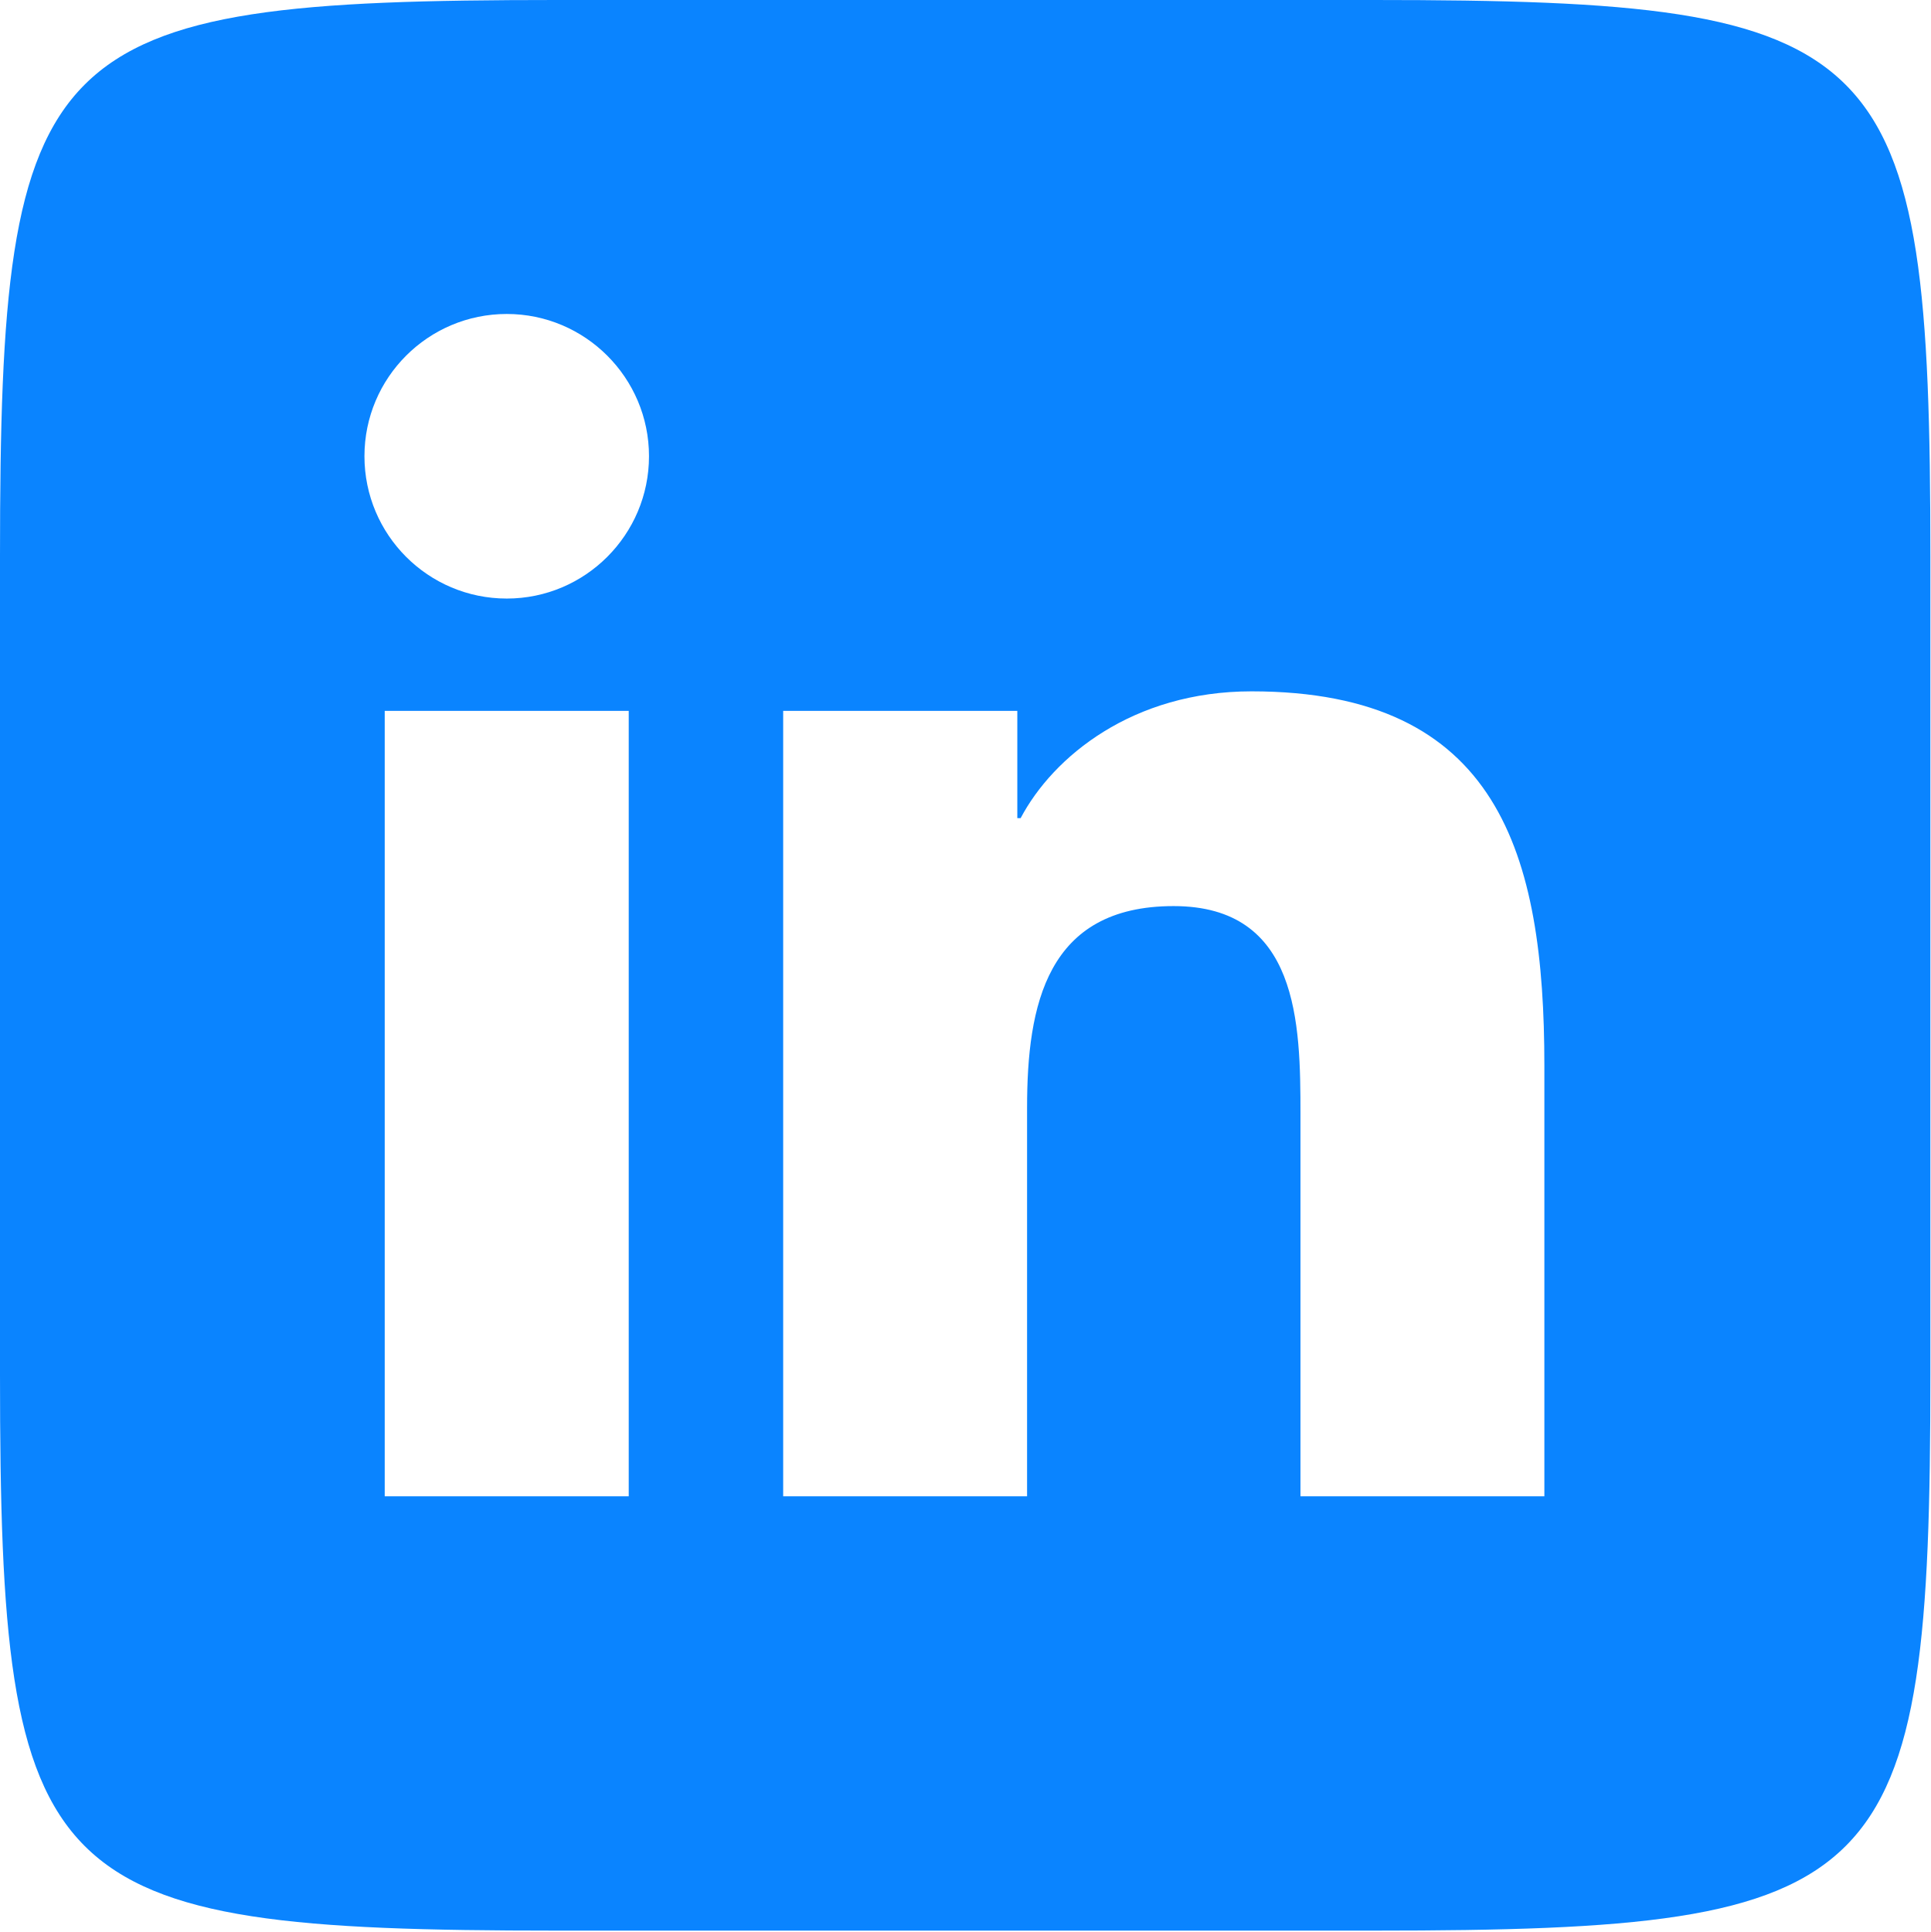
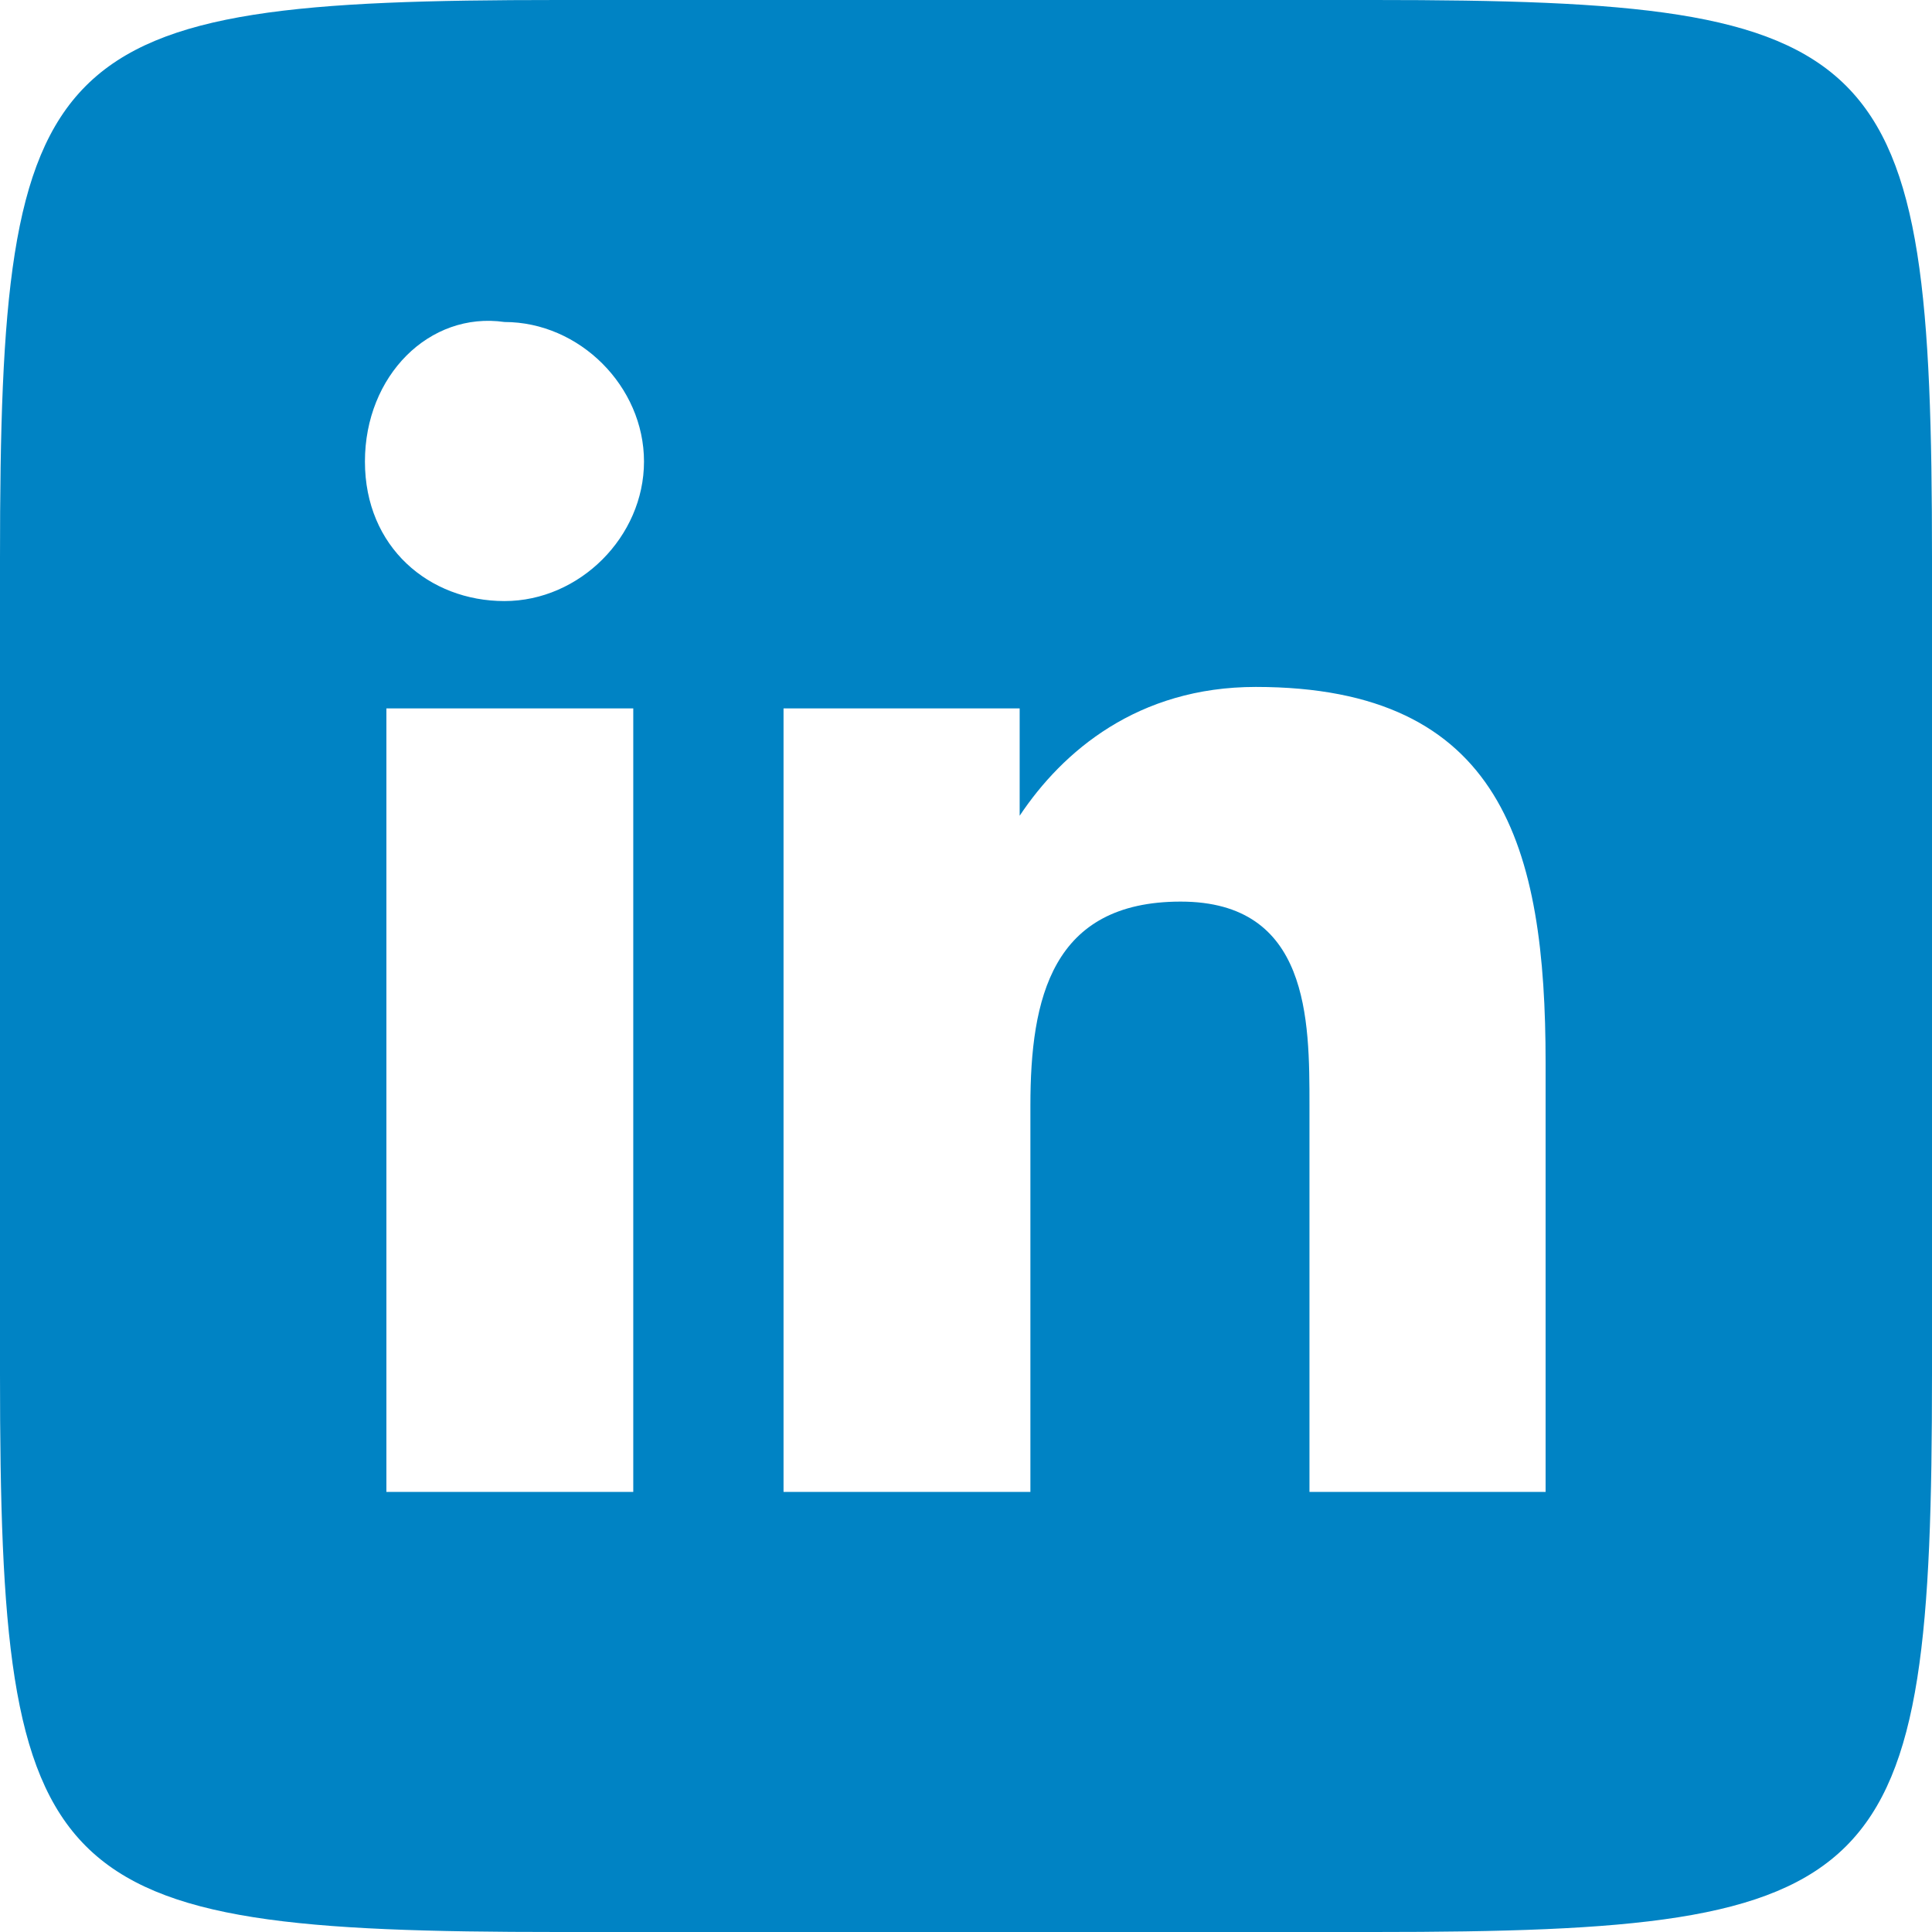
- <svg xmlns="http://www.w3.org/2000/svg" version="1.1" width="17.998" height="18.011">
+ <svg xmlns="http://www.w3.org/2000/svg" version="1.1" id="Layer_1" x="0px" y="0px" viewBox="0 0 18 18" style="enable-background:new 0 0 18 18;" xml:space="preserve">
+   <style type="text/css">
+ 	.st0{fill:#0083C4;fill-opacity:0;}
+ 	.st1{fill:#0083C4;}
+ </style>
  <g>
-     <rect height="18.011" opacity="0" width="17.998" x="0" y="0" />
-     <path d="M12.808 4.64703e-09C17.622 4.64703e-09 17.998 0.377 17.998 5.19L17.998 12.813C17.998 17.622 17.622 17.998 12.813 17.998L5.185 17.998C0.376 17.998 0 17.622 0 12.813L0 5.185C0 0.376 0.376 0 5.185 0L12.808 0ZM5.862 13.949L5.862 6.627L3.587 6.627L3.587 13.949L5.862 13.949ZM4.725 5.58C5.456 5.58 6.051 4.985 6.051 4.253C6.051 3.522 5.456 2.927 4.725 2.927C3.992 2.927 3.398 3.521 3.398 4.253C3.398 4.985 3.991 5.58 4.725 5.58ZM14.399 13.949L14.399 9.933C14.399 7.961 13.973 6.445 11.669 6.445C10.562 6.445 9.82 7.052 9.516 7.627L9.485 7.627L9.485 6.627L7.302 6.627L7.302 13.949L9.576 13.949L9.576 10.326C9.576 9.371 9.758 8.447 10.942 8.447C12.109 8.447 12.125 9.539 12.125 10.388L12.125 13.949L14.399 13.949Z" fill="#0a84ff" />
+     <rect class="st0" width="18" height="18" />
+     <path class="st1" d="M12.8,0C17.6,0,18,0.4,18,5.2v7.6c0,4.8-0.4,5.2-5.2,5.2H5.2C0.4,18,0,17.6,0,12.8V5.2C0,0.4,0.4,0,5.2,0   C5.2,0,12.8,0,12.8,0z M5.9,13.9V6.6H3.6v7.3H5.9z M4.7,5.6c0.7,0,1.3-0.6,1.3-1.3c0-0.7-0.6-1.3-1.3-1.3C4,2.9,3.4,3.5,3.4,4.3   S4,5.6,4.7,5.6z M14.4,13.9v-4c0-2-0.4-3.5-2.7-3.5c-1.1,0-1.8,0.6-2.2,1.2h0v-1H7.3v7.3h2.3v-3.6c0-1,0.2-1.9,1.4-1.9   c1.2,0,1.2,1.1,1.2,1.9v3.6H14.4z" />
  </g>
</svg>
